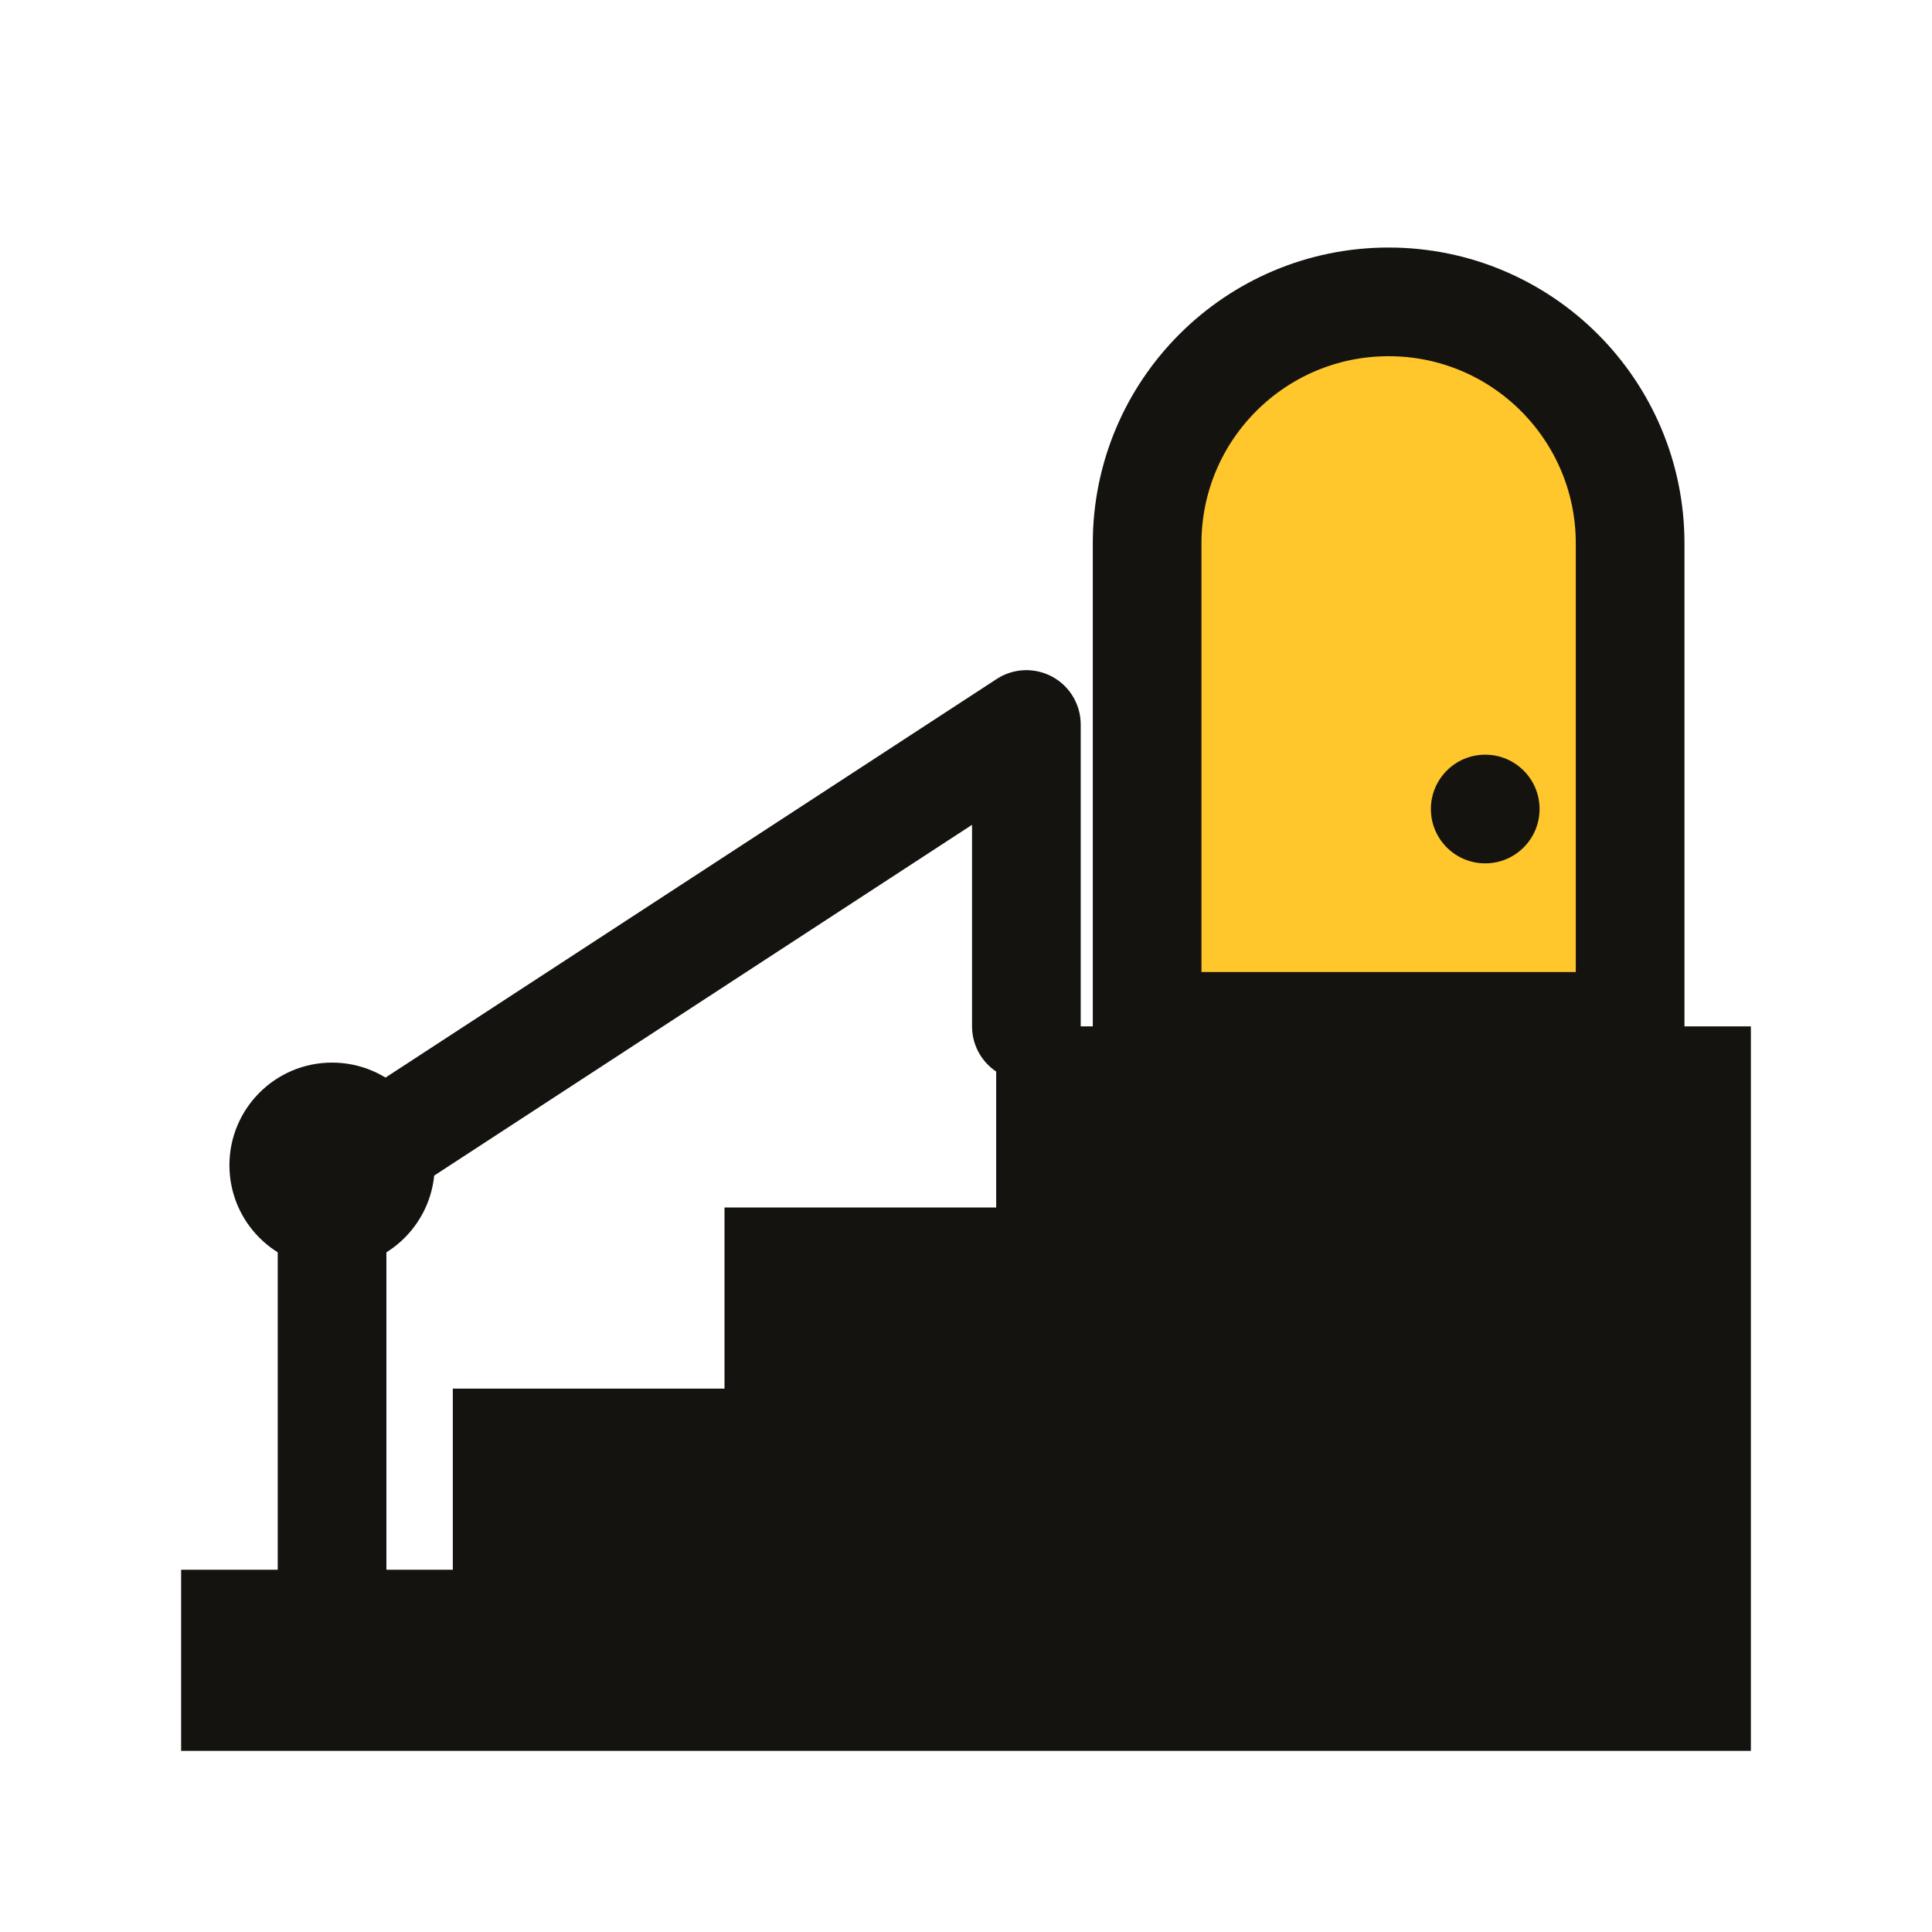
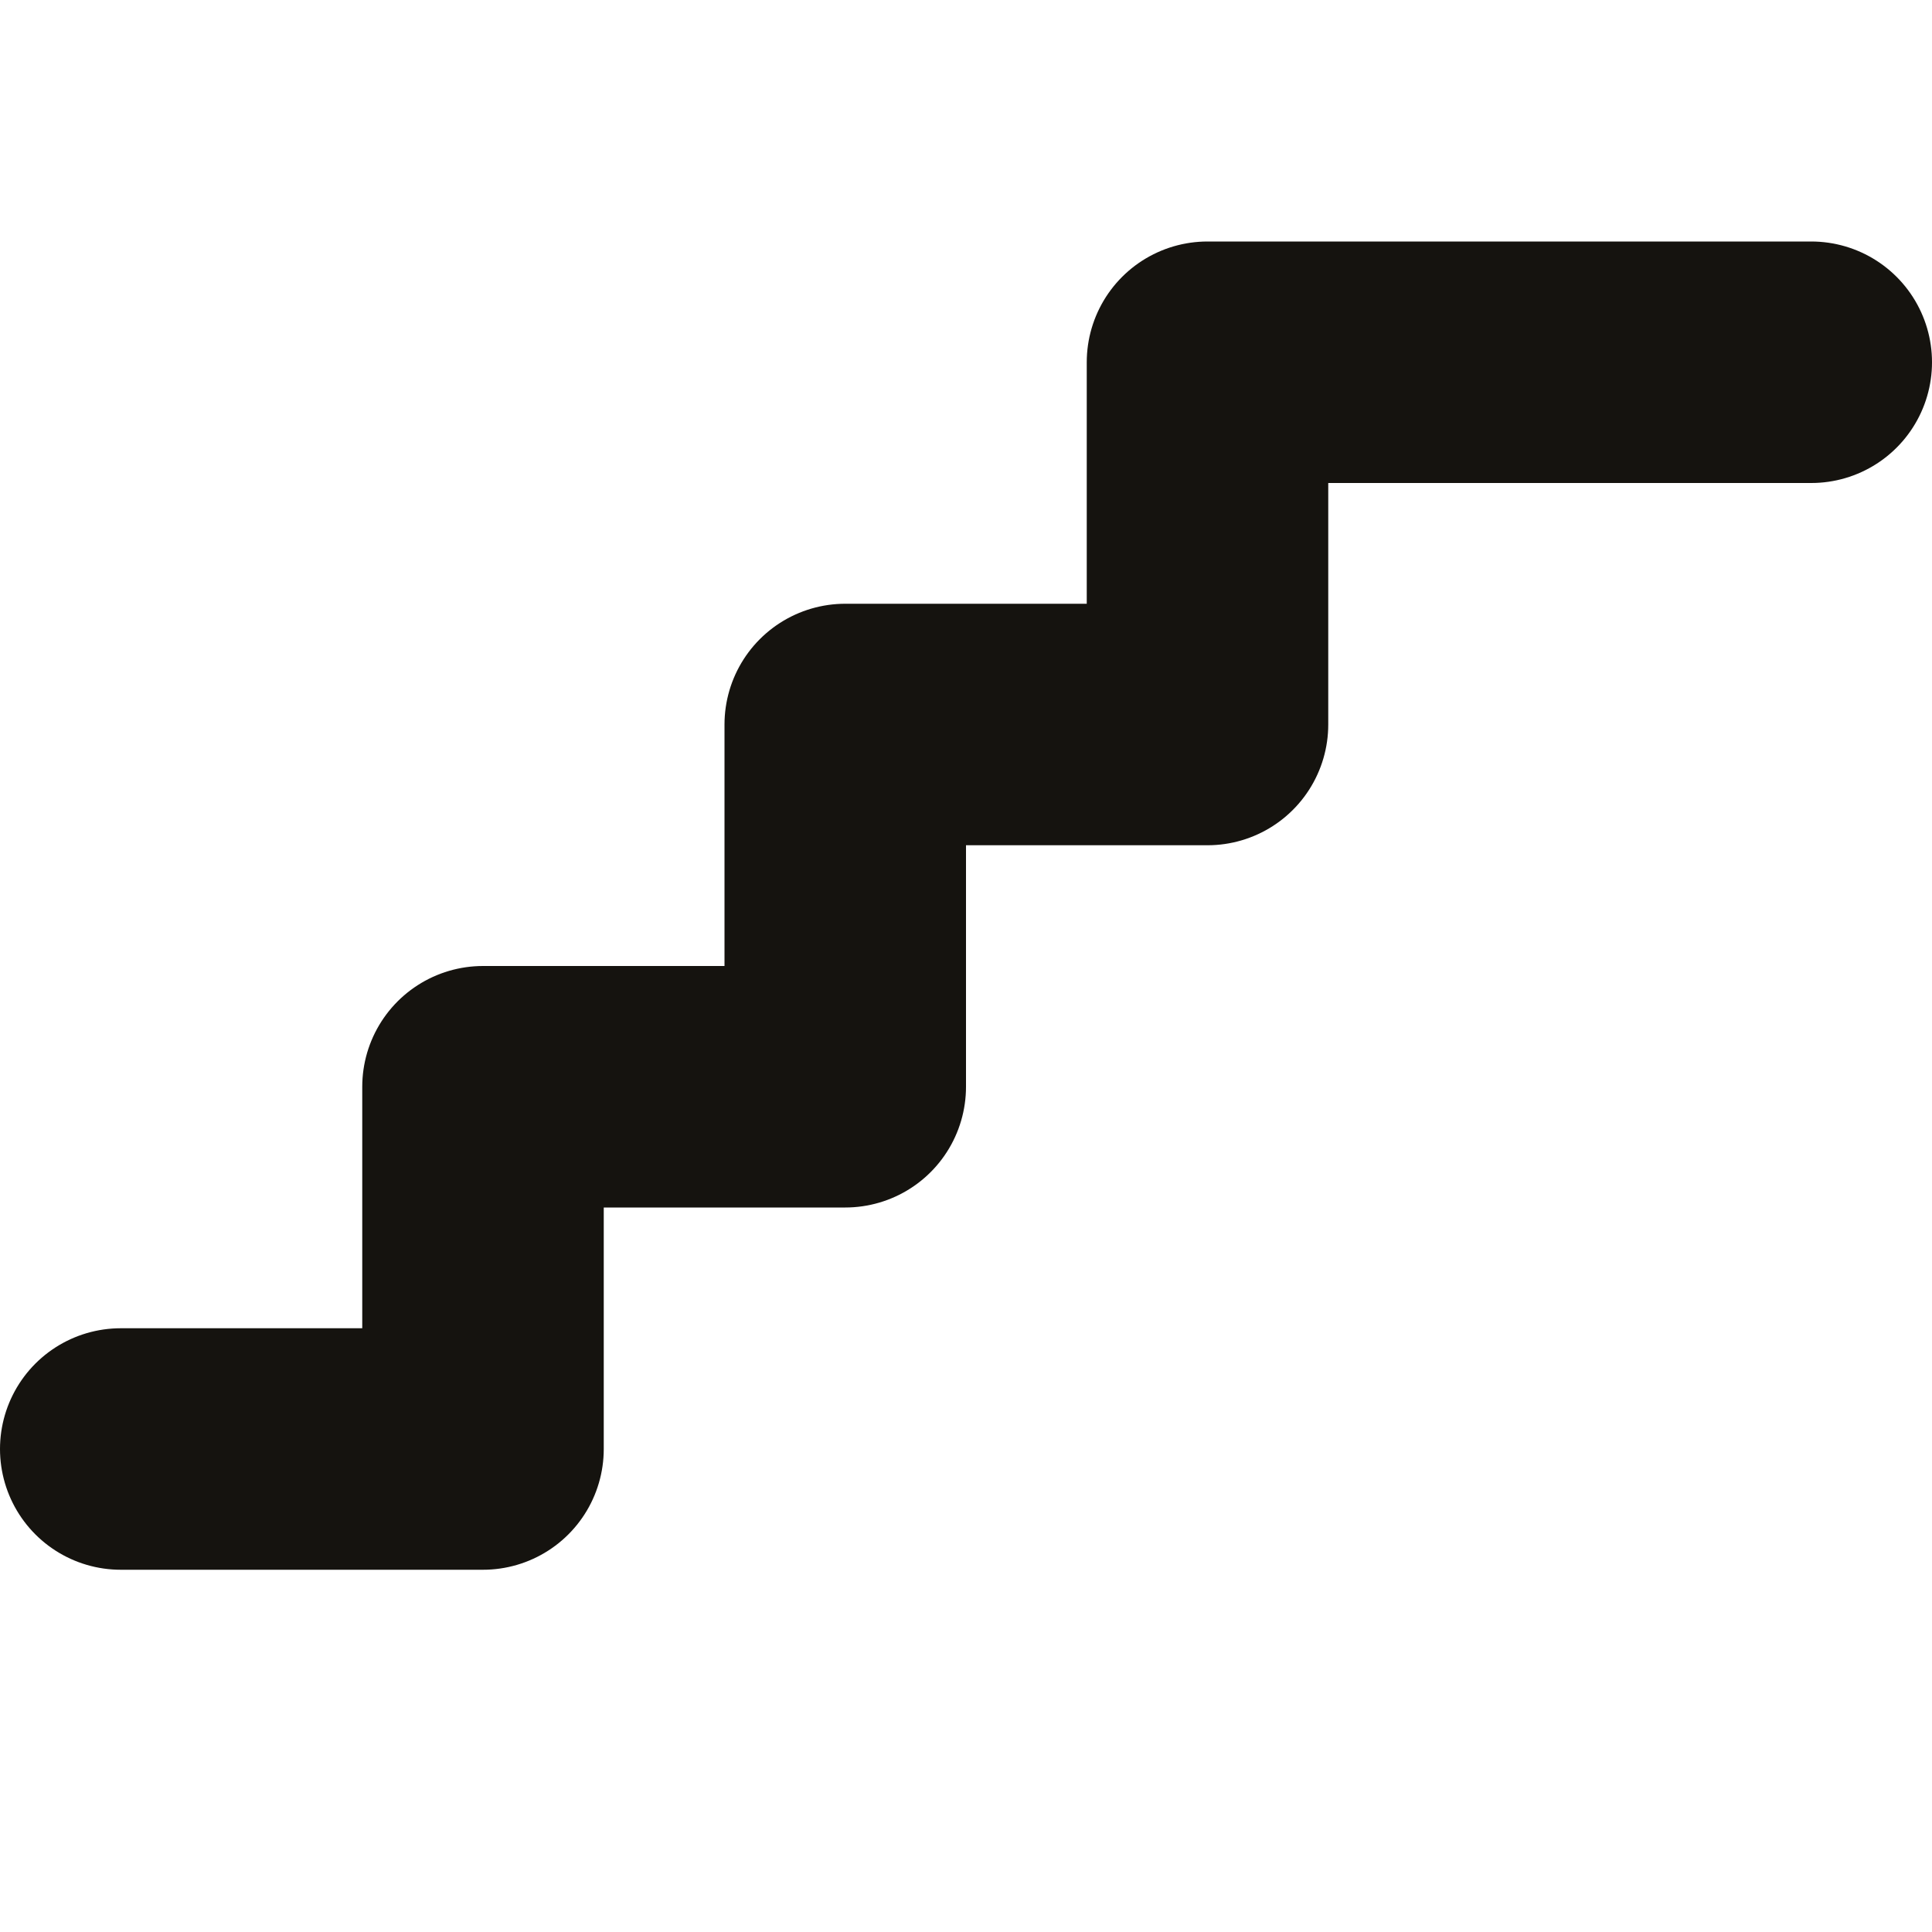
<svg xmlns="http://www.w3.org/2000/svg" viewBox="0 0 32 32">
-   <style>.i{fill:#15130f}.r{fill:none;stroke:#15130f;stroke-width:1.8;stroke-linecap:round;stroke-linejoin:round}.d{fill:#ffc72c;stroke:#15130f;stroke-width:1.8}@media (prefers-color-scheme:dark){.i{fill:#f2efe8}.r,.d{stroke:#f2efe8}}</style>
-   <path class="d" d="M19 17V9a4 4 0 0 1 8 0v8z" />
-   <circle class="i" cx="24.6" cy="13.4" r=".9" />
-   <path class="i" d="M3 29v-3h4.5v-3H12v-3h4.5v-3H29v12z" />
-   <path class="r" d="M5.5 26v-6.5L17 12v5" />
-   <circle class="i" cx="5.5" cy="19.3" r="1.7" />
+   <style>path{fill:none;stroke:#15130f;stroke-width:4;stroke-linecap:round;stroke-linejoin:round}@media (prefers-color-scheme:dark){path{stroke:#f2efe8}}</style>
+   <path d="M2 24h6v-6h6v-6h6v-6h10" />
</svg>
